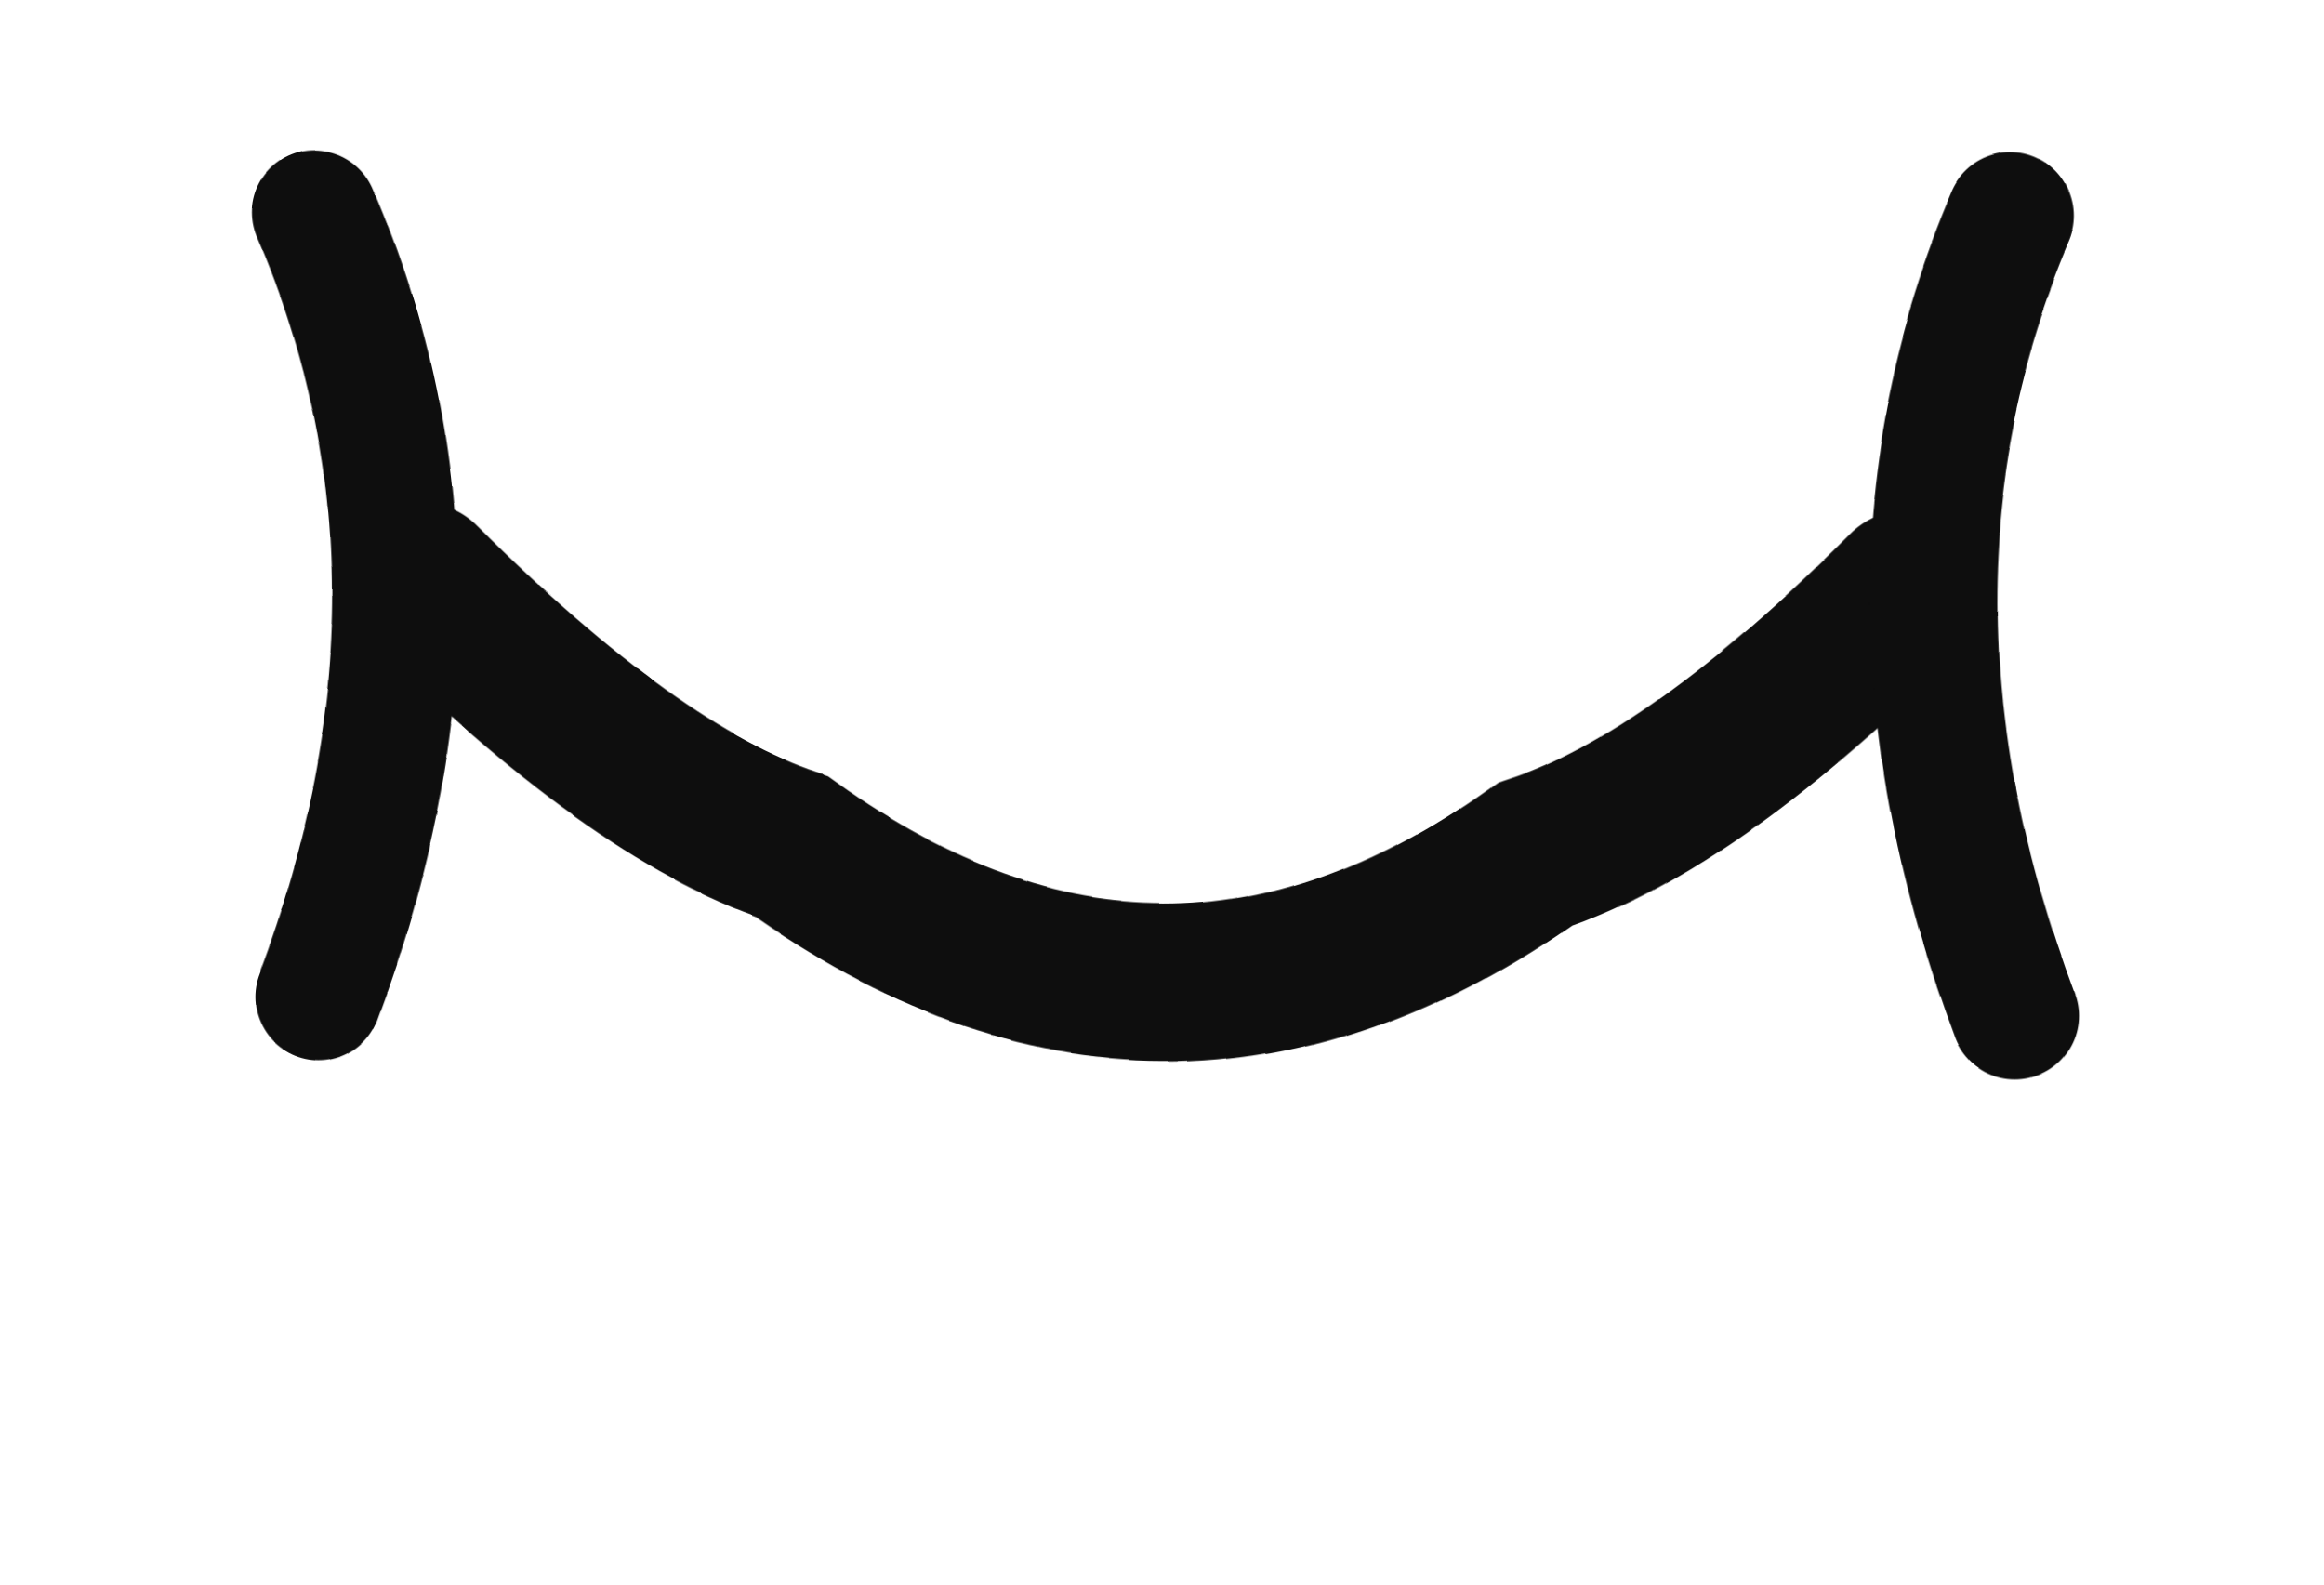
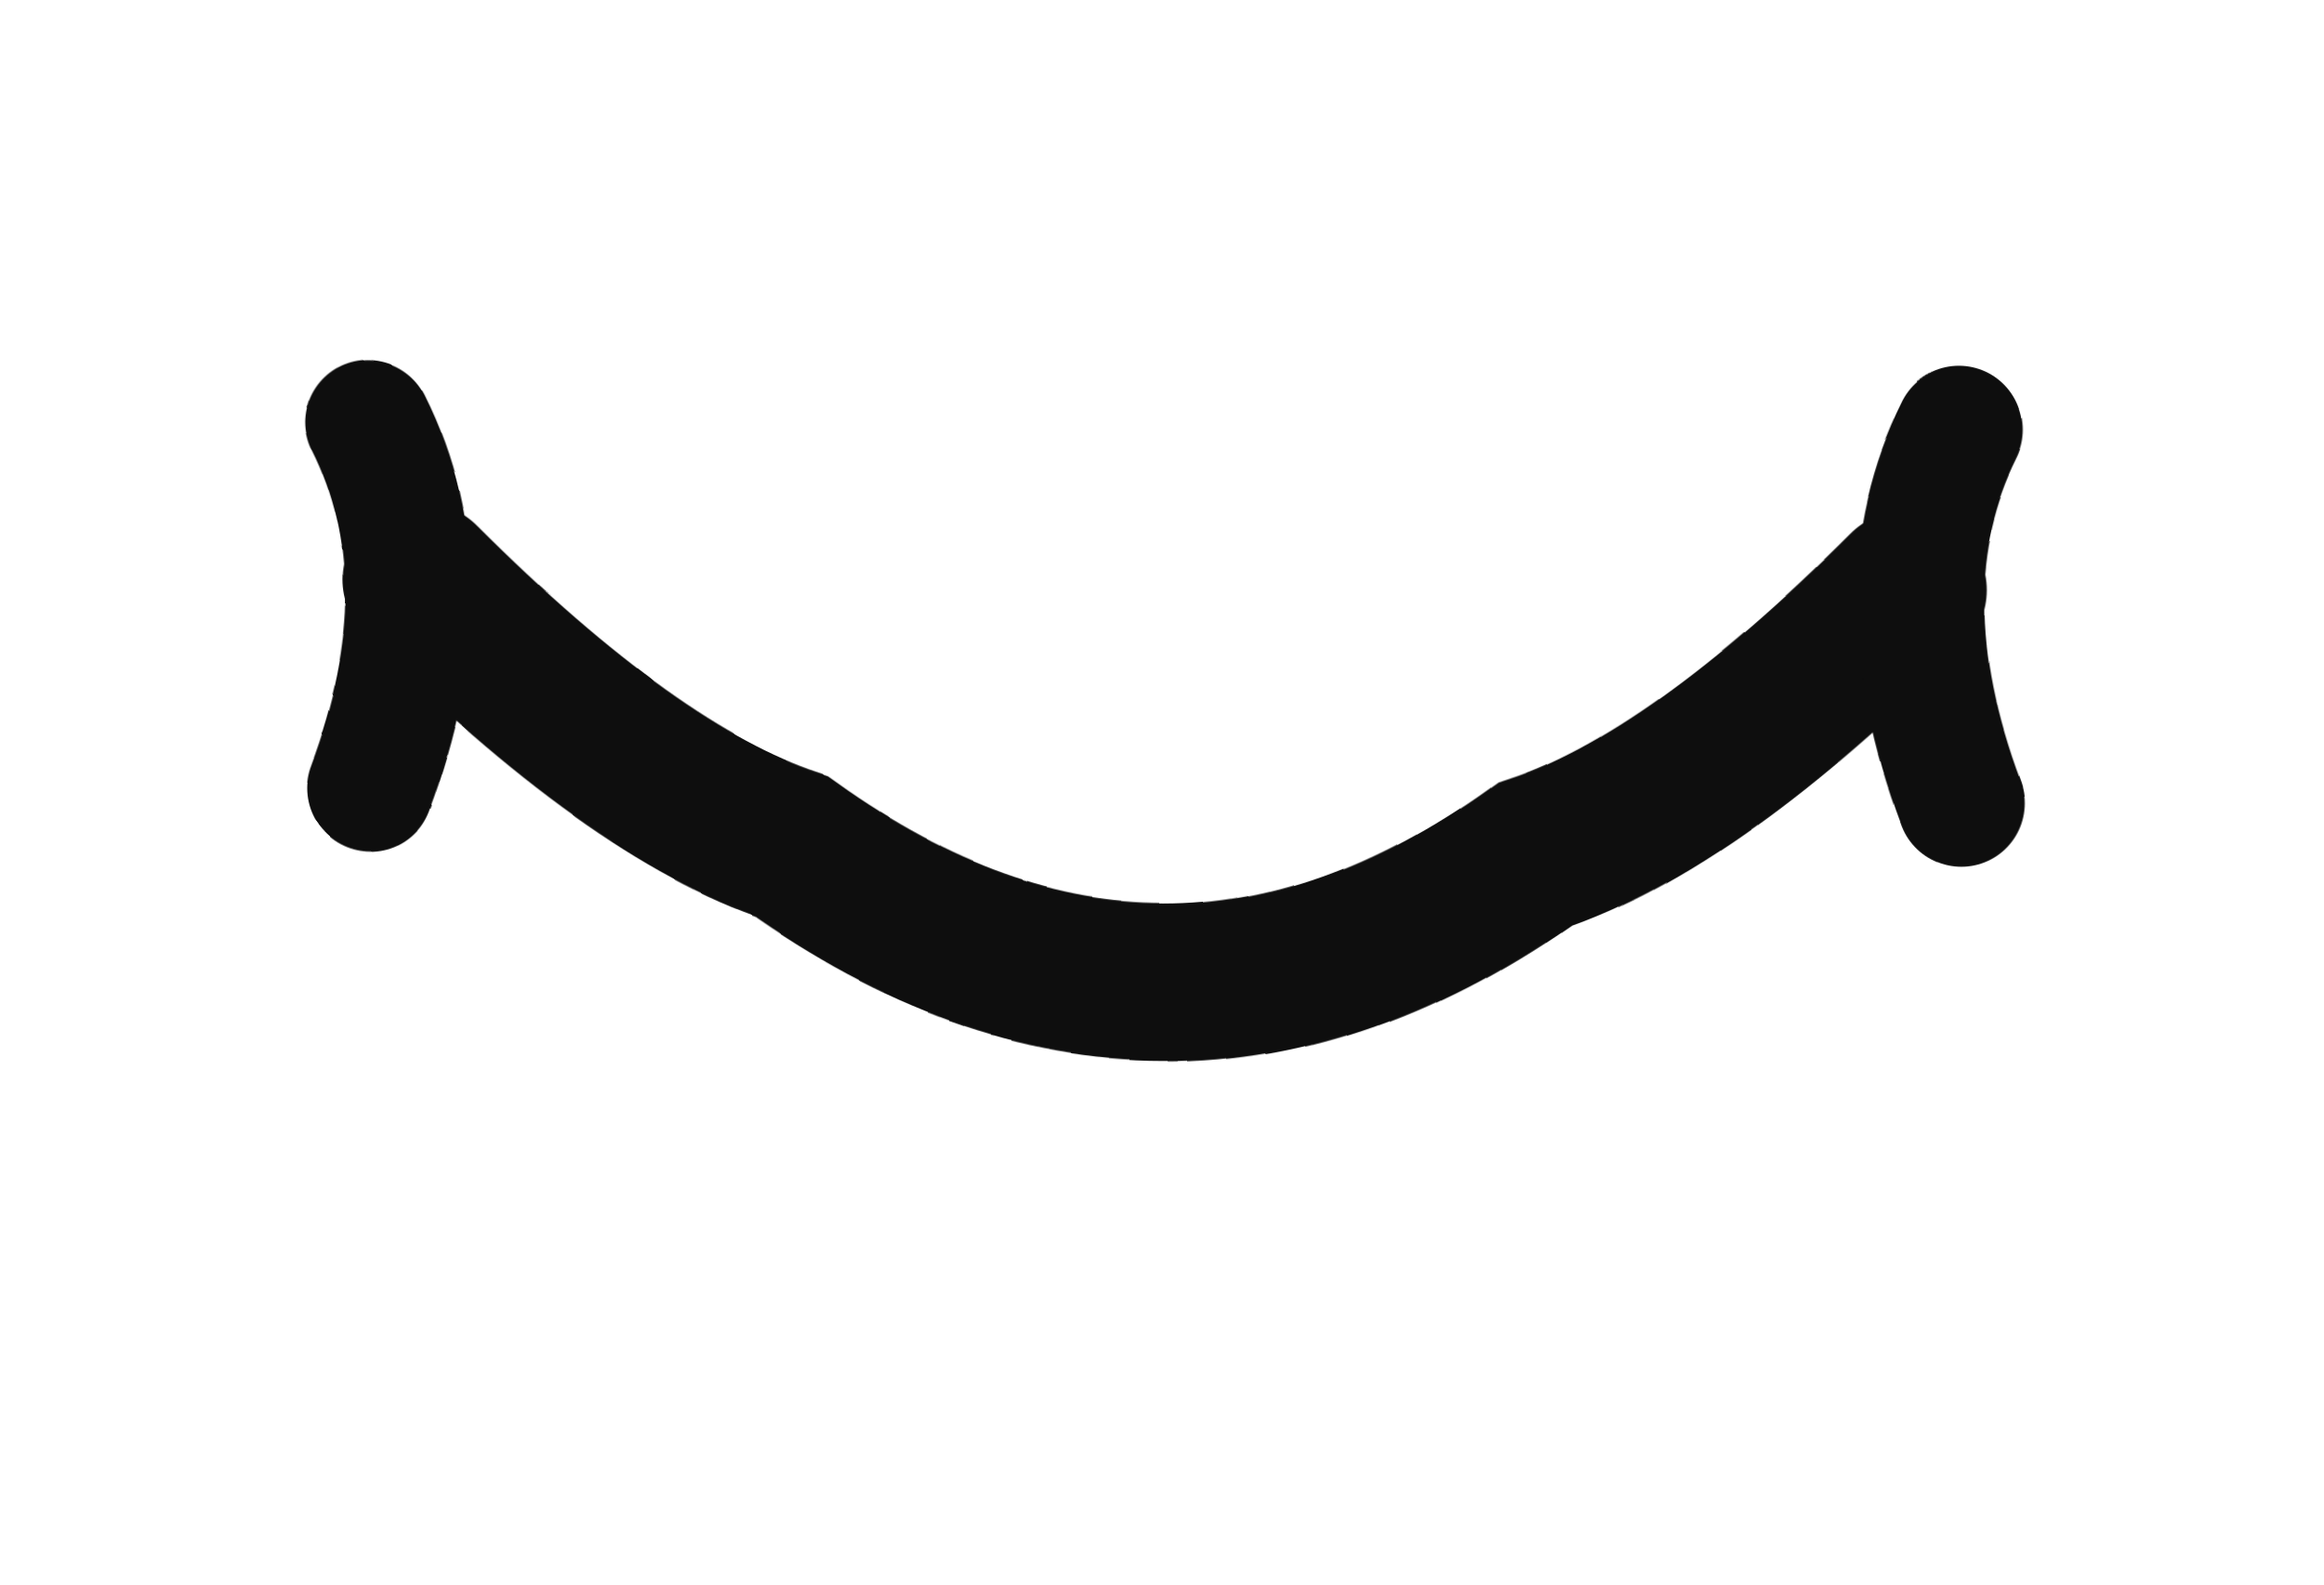
<svg xmlns="http://www.w3.org/2000/svg" viewBox="0 0 44 30" width="44" height="30">
  <defs>
    <filter id="ink" x="-30%" y="-30%" width="160%" height="160%">
      <feTurbulence type="fractalNoise" baseFrequency="0.02" numOctaves="1" seed="3" result="n" />
      <feDisplacementMap in="SourceGraphic" in2="n" scale="1.2" xChannelSelector="R" yChannelSelector="G" />
    </filter>
  </defs>
  <g filter="url(#ink)">
    <path d="M8 11 Q12 15 15 16 Q22 21 29 16 Q32 15 36 11" fill="none" stroke="#0e0e0e" stroke-width="3" stroke-linecap="round" />
-     <path d="M6 4 Q9 11 6 19" fill="none" stroke="#0e0e0e" stroke-width="2.4" stroke-linecap="round" />
-     <path d="M38 4 Q35 11 38 19" fill="none" stroke="#0e0e0e" stroke-width="2.4" stroke-linecap="round" />
+     <path d="M7 8 Q8.5 11 7 15" fill="none" stroke="#0e0e0e" stroke-width="2.4" stroke-linecap="round" />
+     <path d="M37 8 Q35.5 11 37 15" fill="none" stroke="#0e0e0e" stroke-width="2.4" stroke-linecap="round" />
  </g>
</svg>
